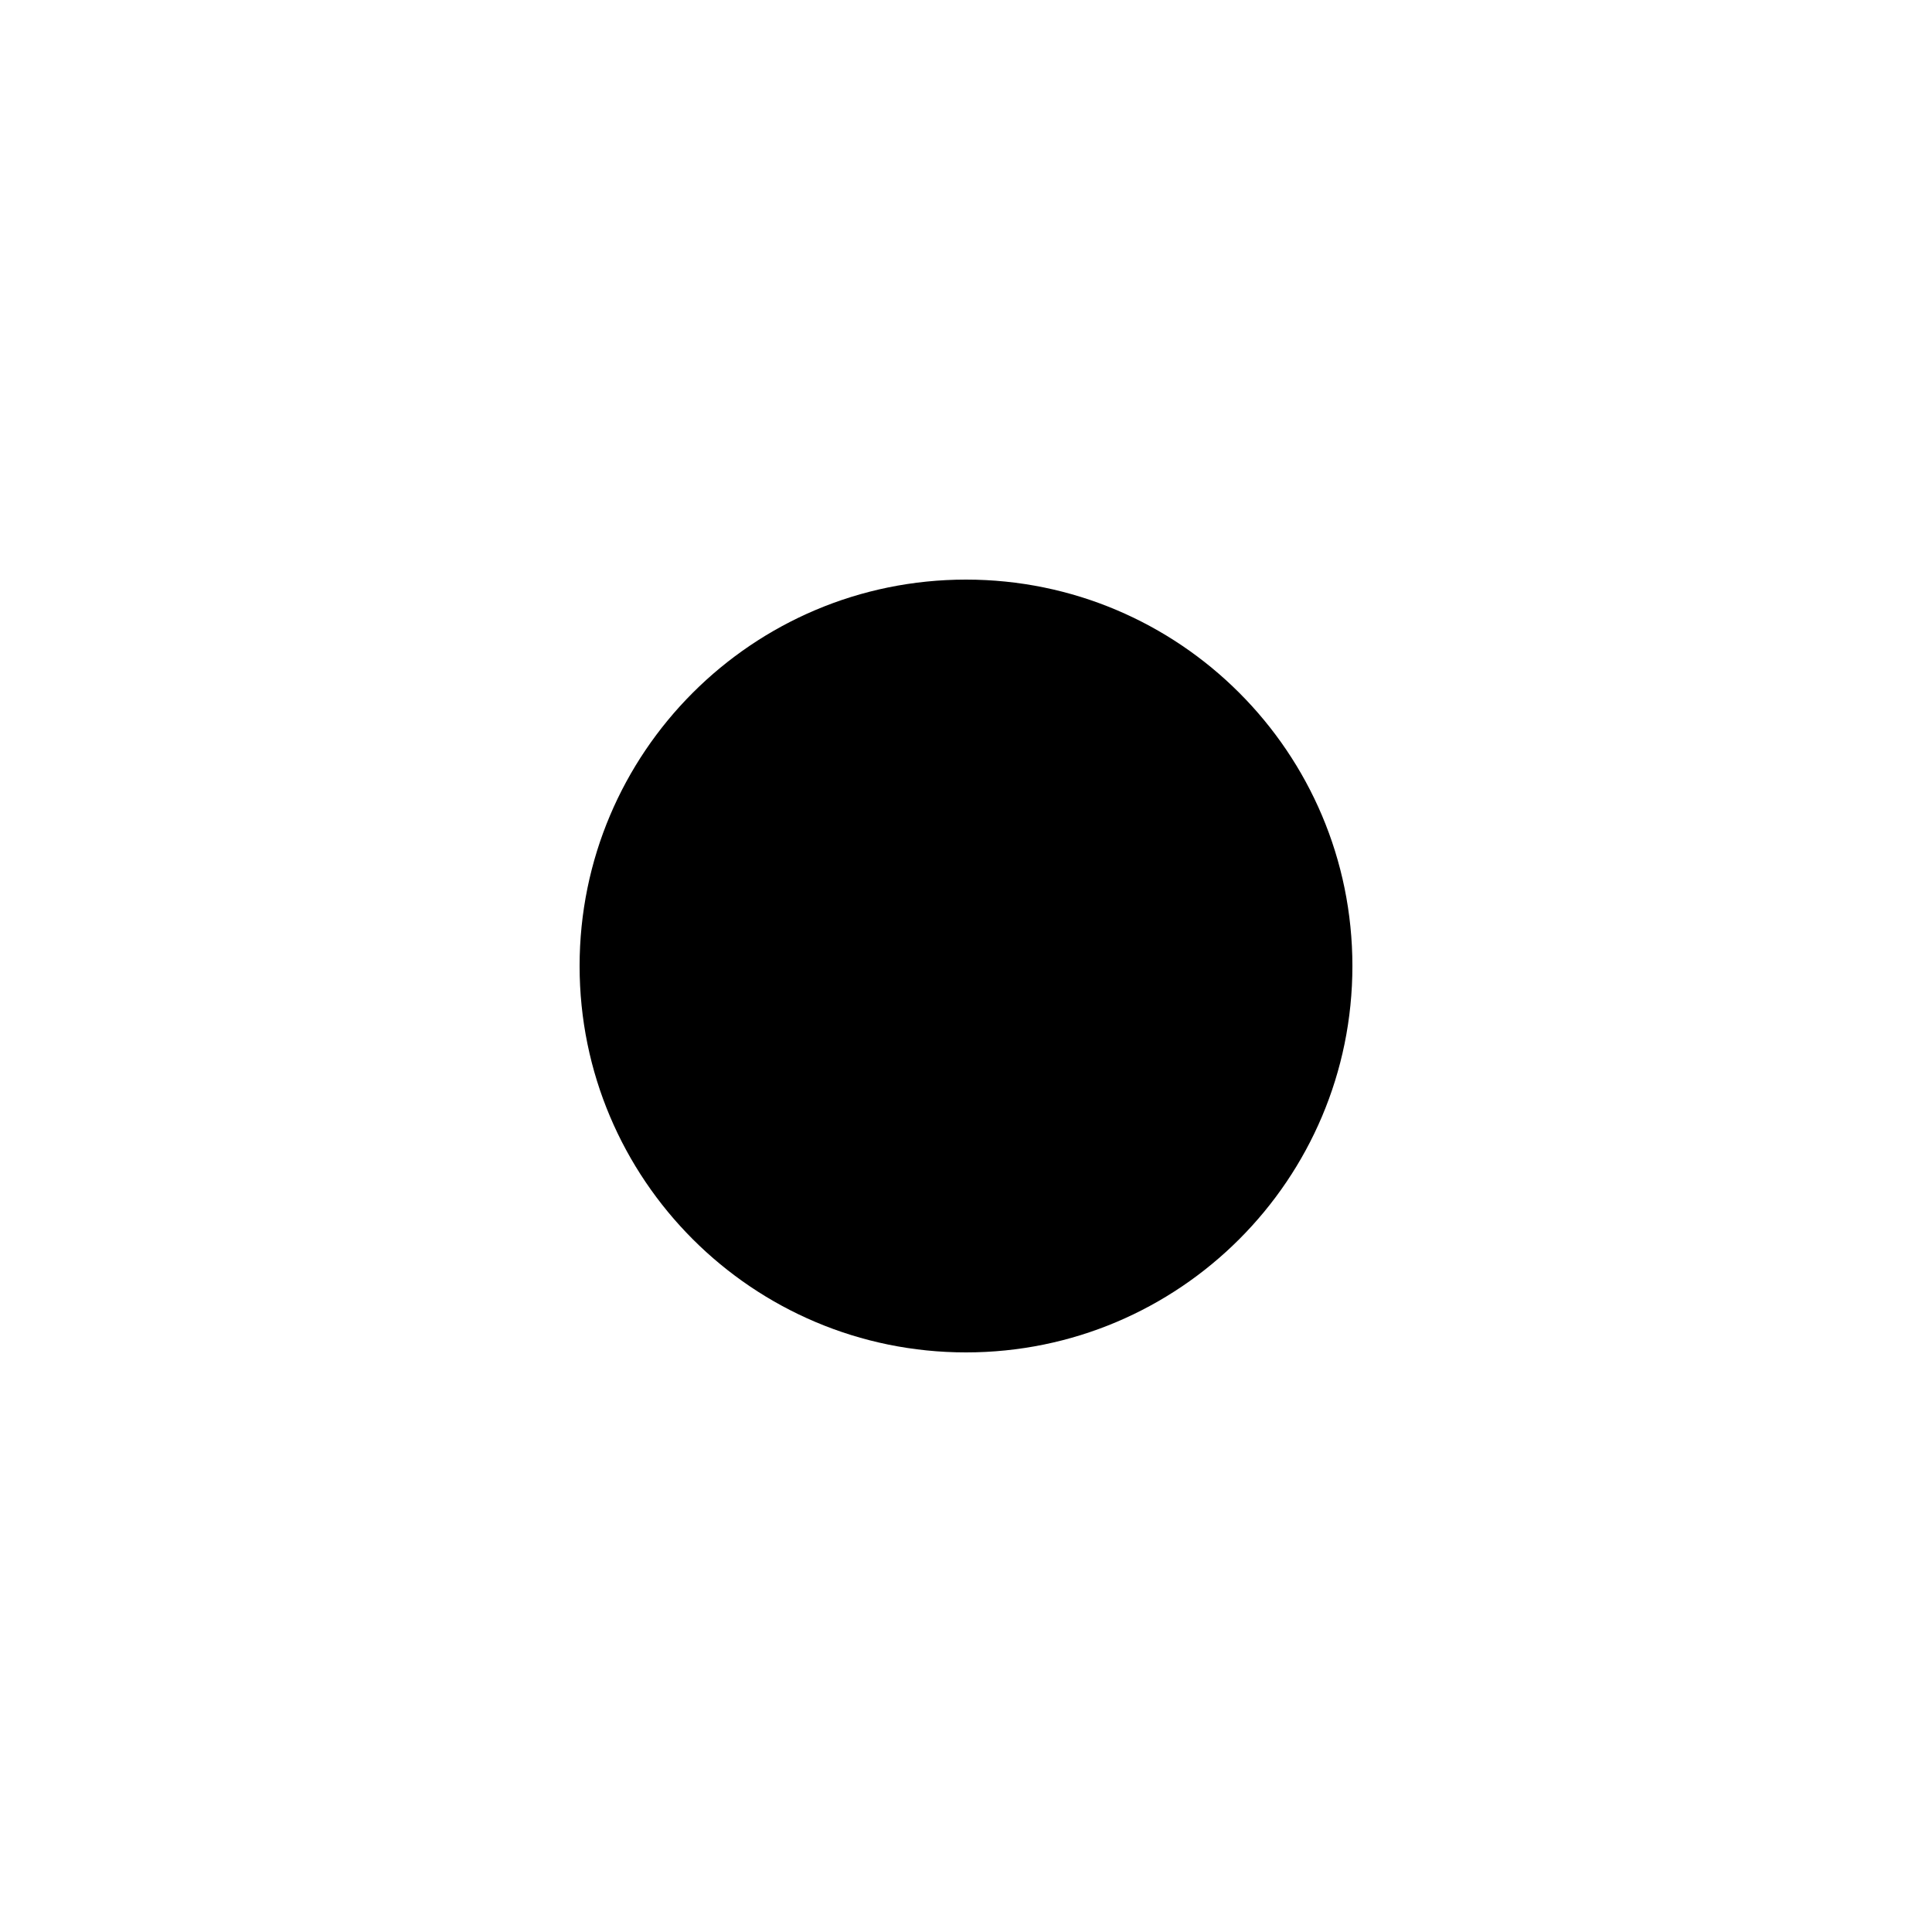
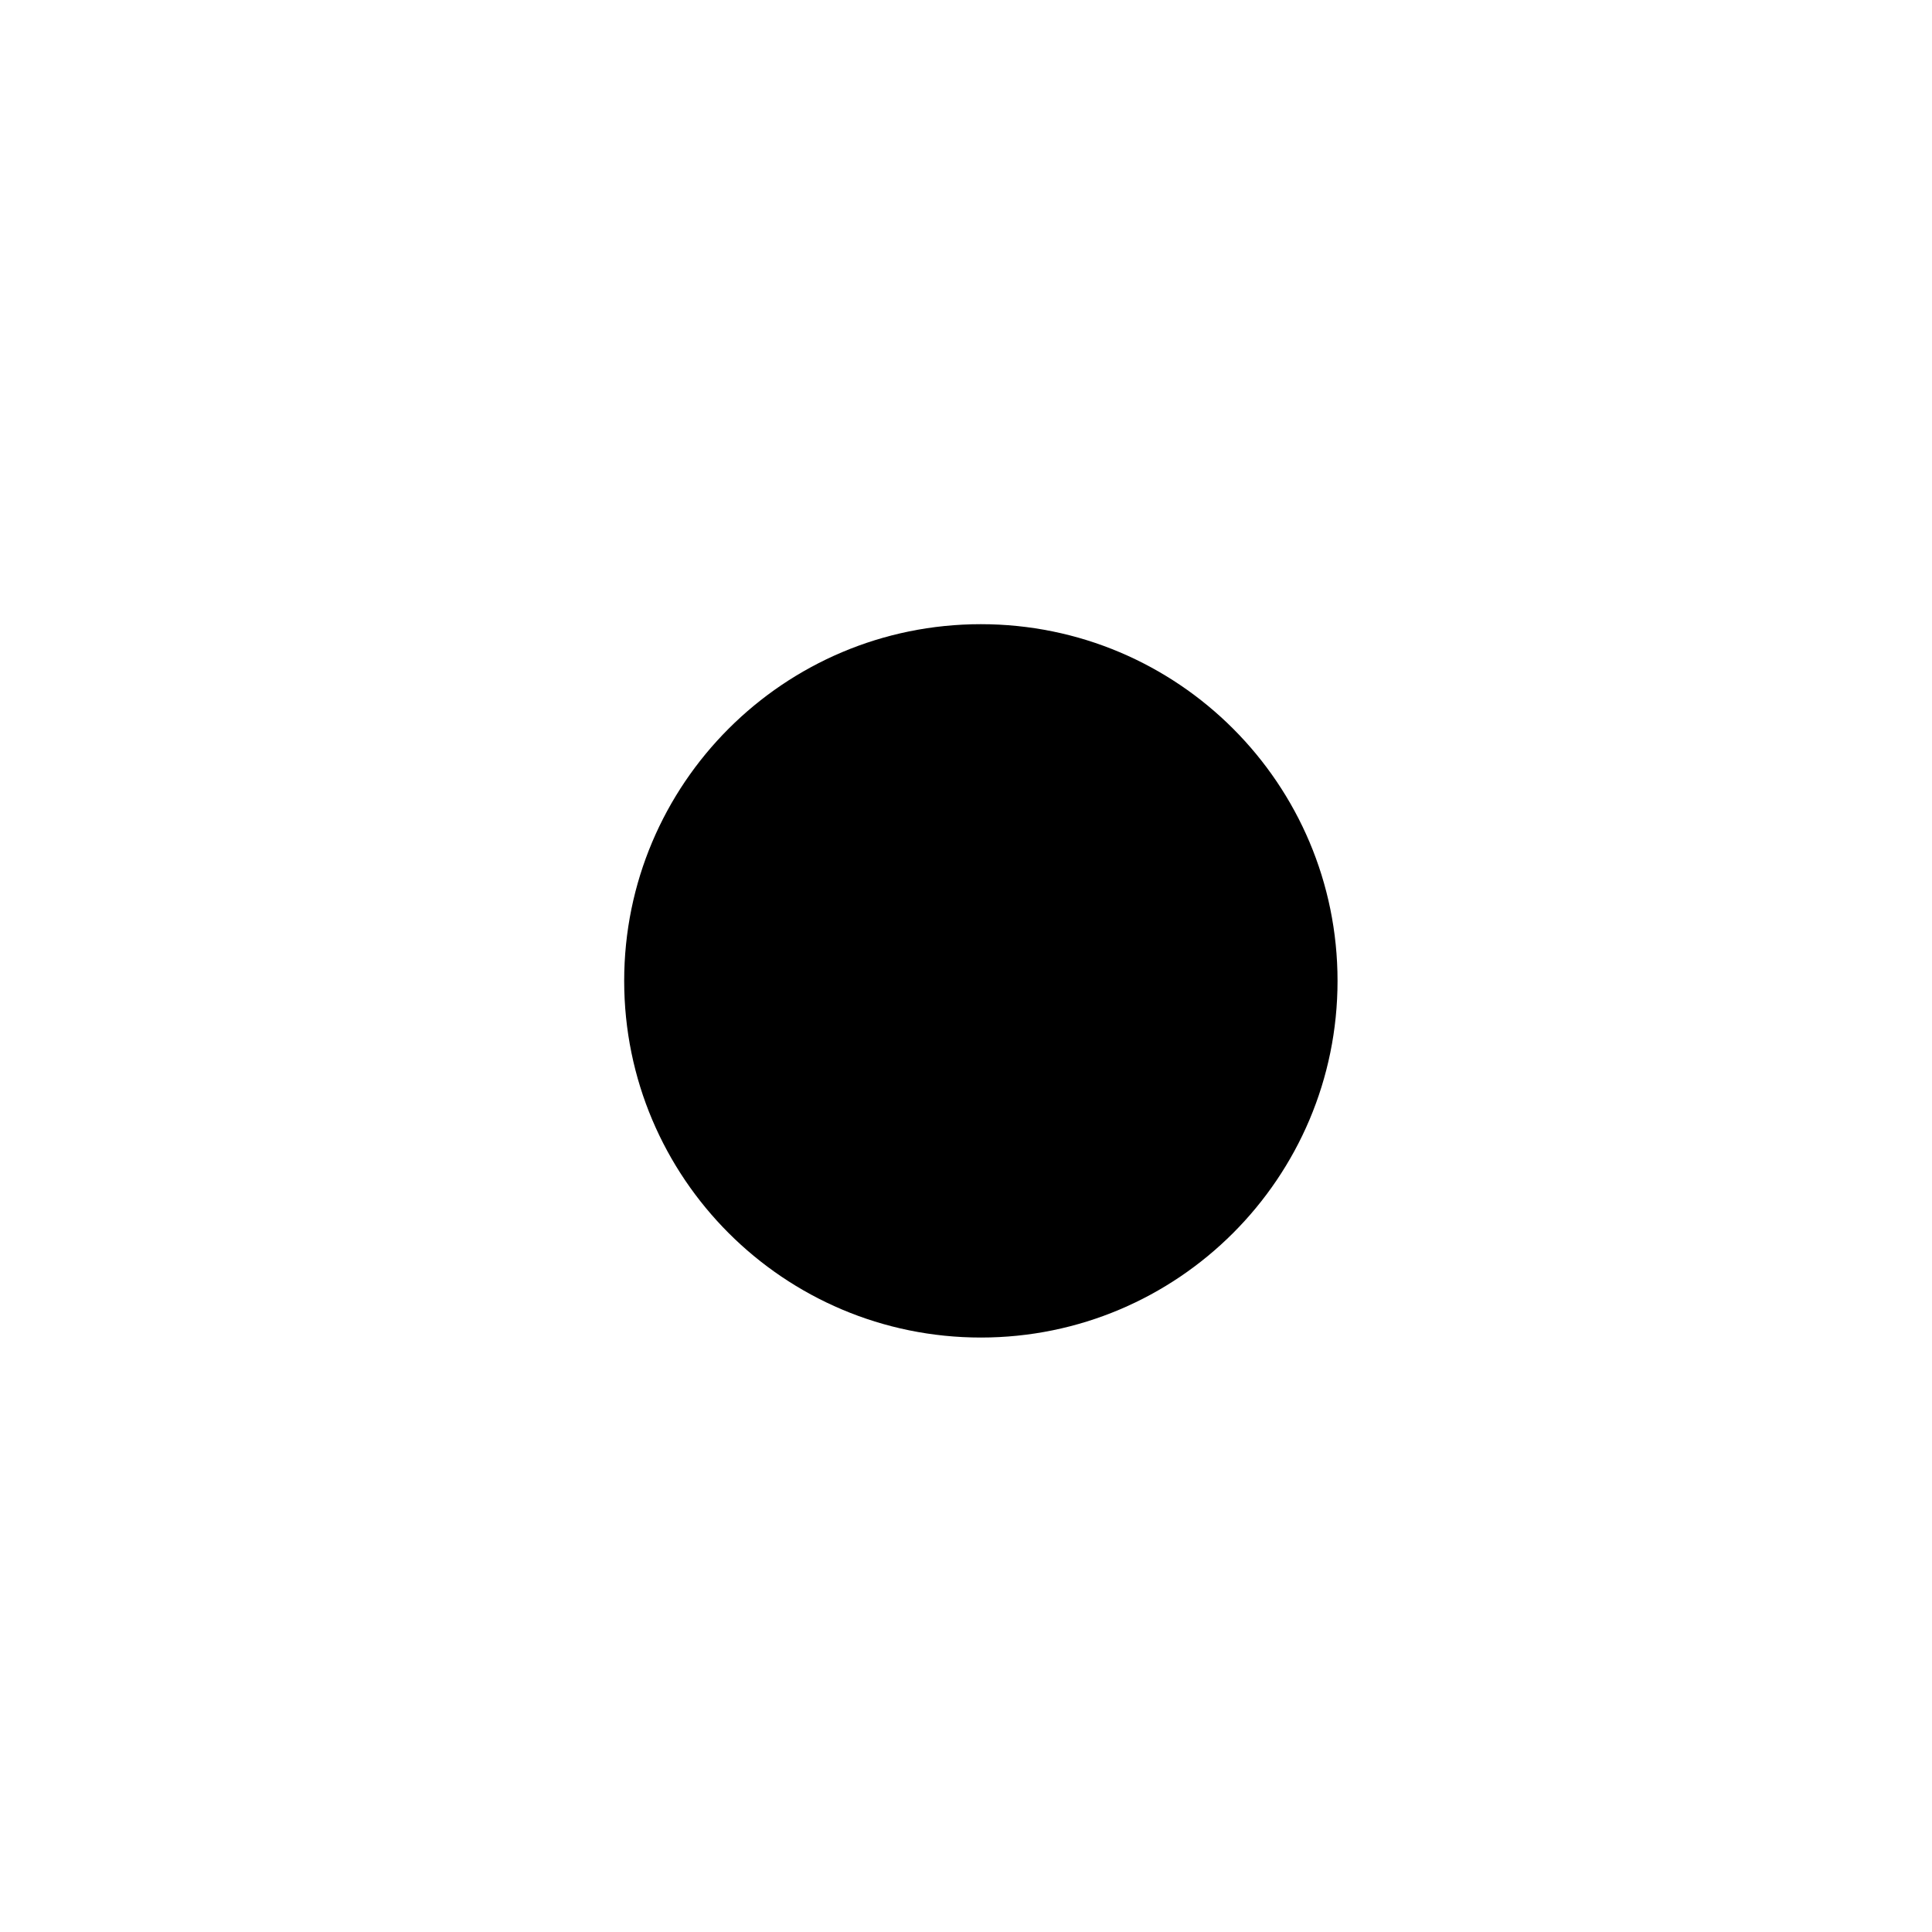
- <svg xmlns="http://www.w3.org/2000/svg" width="60px" height="60px" viewBox="0 0 60 60" version="1.1">
-   <g id="oxygen" stroke="none" stroke-width="1" fill="none" fill-rule="evenodd">
-     <g id="data.oxygen.v3" transform="translate(18, 18)" fill="#000000">
+ <svg xmlns="http://www.w3.org/2000/svg" width="65px" height="65px" viewBox="0 0 65 65" version="1.1">
+   <g id="data.icon.oxygen.grey.v4" stroke="none" stroke-width="1" fill="none" fill-rule="evenodd">
+     <g id="data.oxygen.v3" transform="translate(21, 21)" fill="#000000">
      <circle id="Oval" cx="12" cy="12" r="12" />
    </g>
  </g>
</svg>
